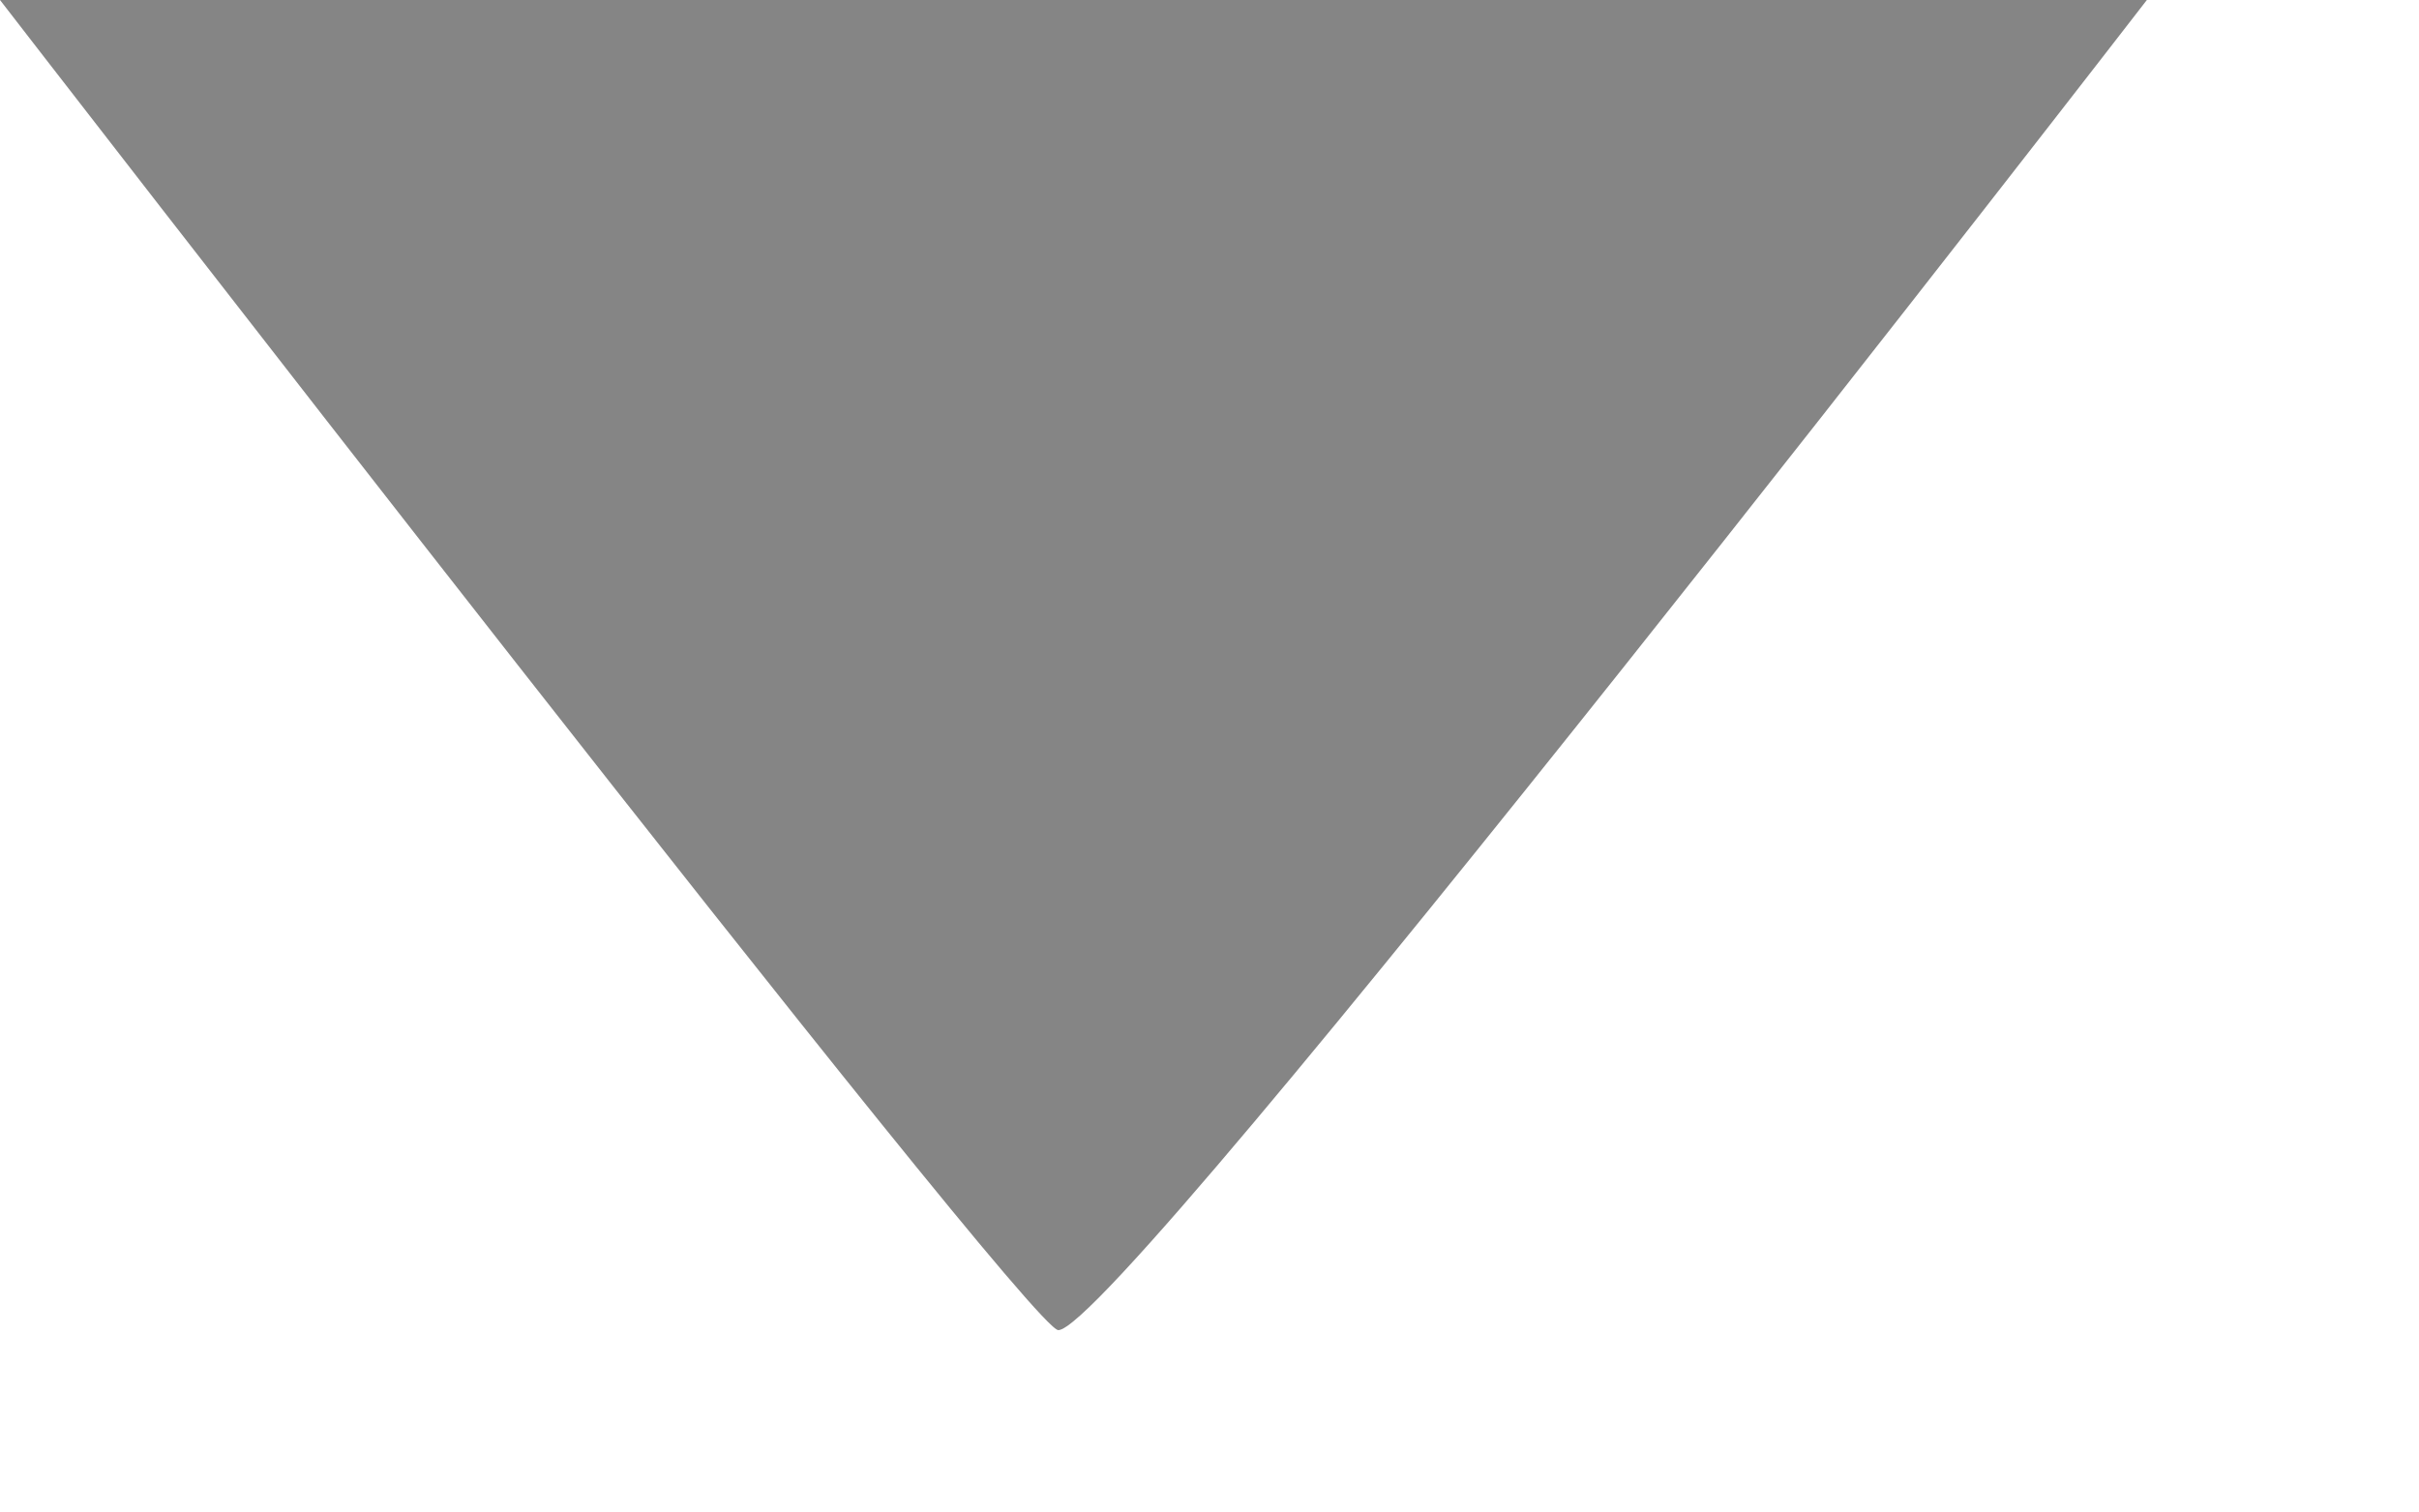
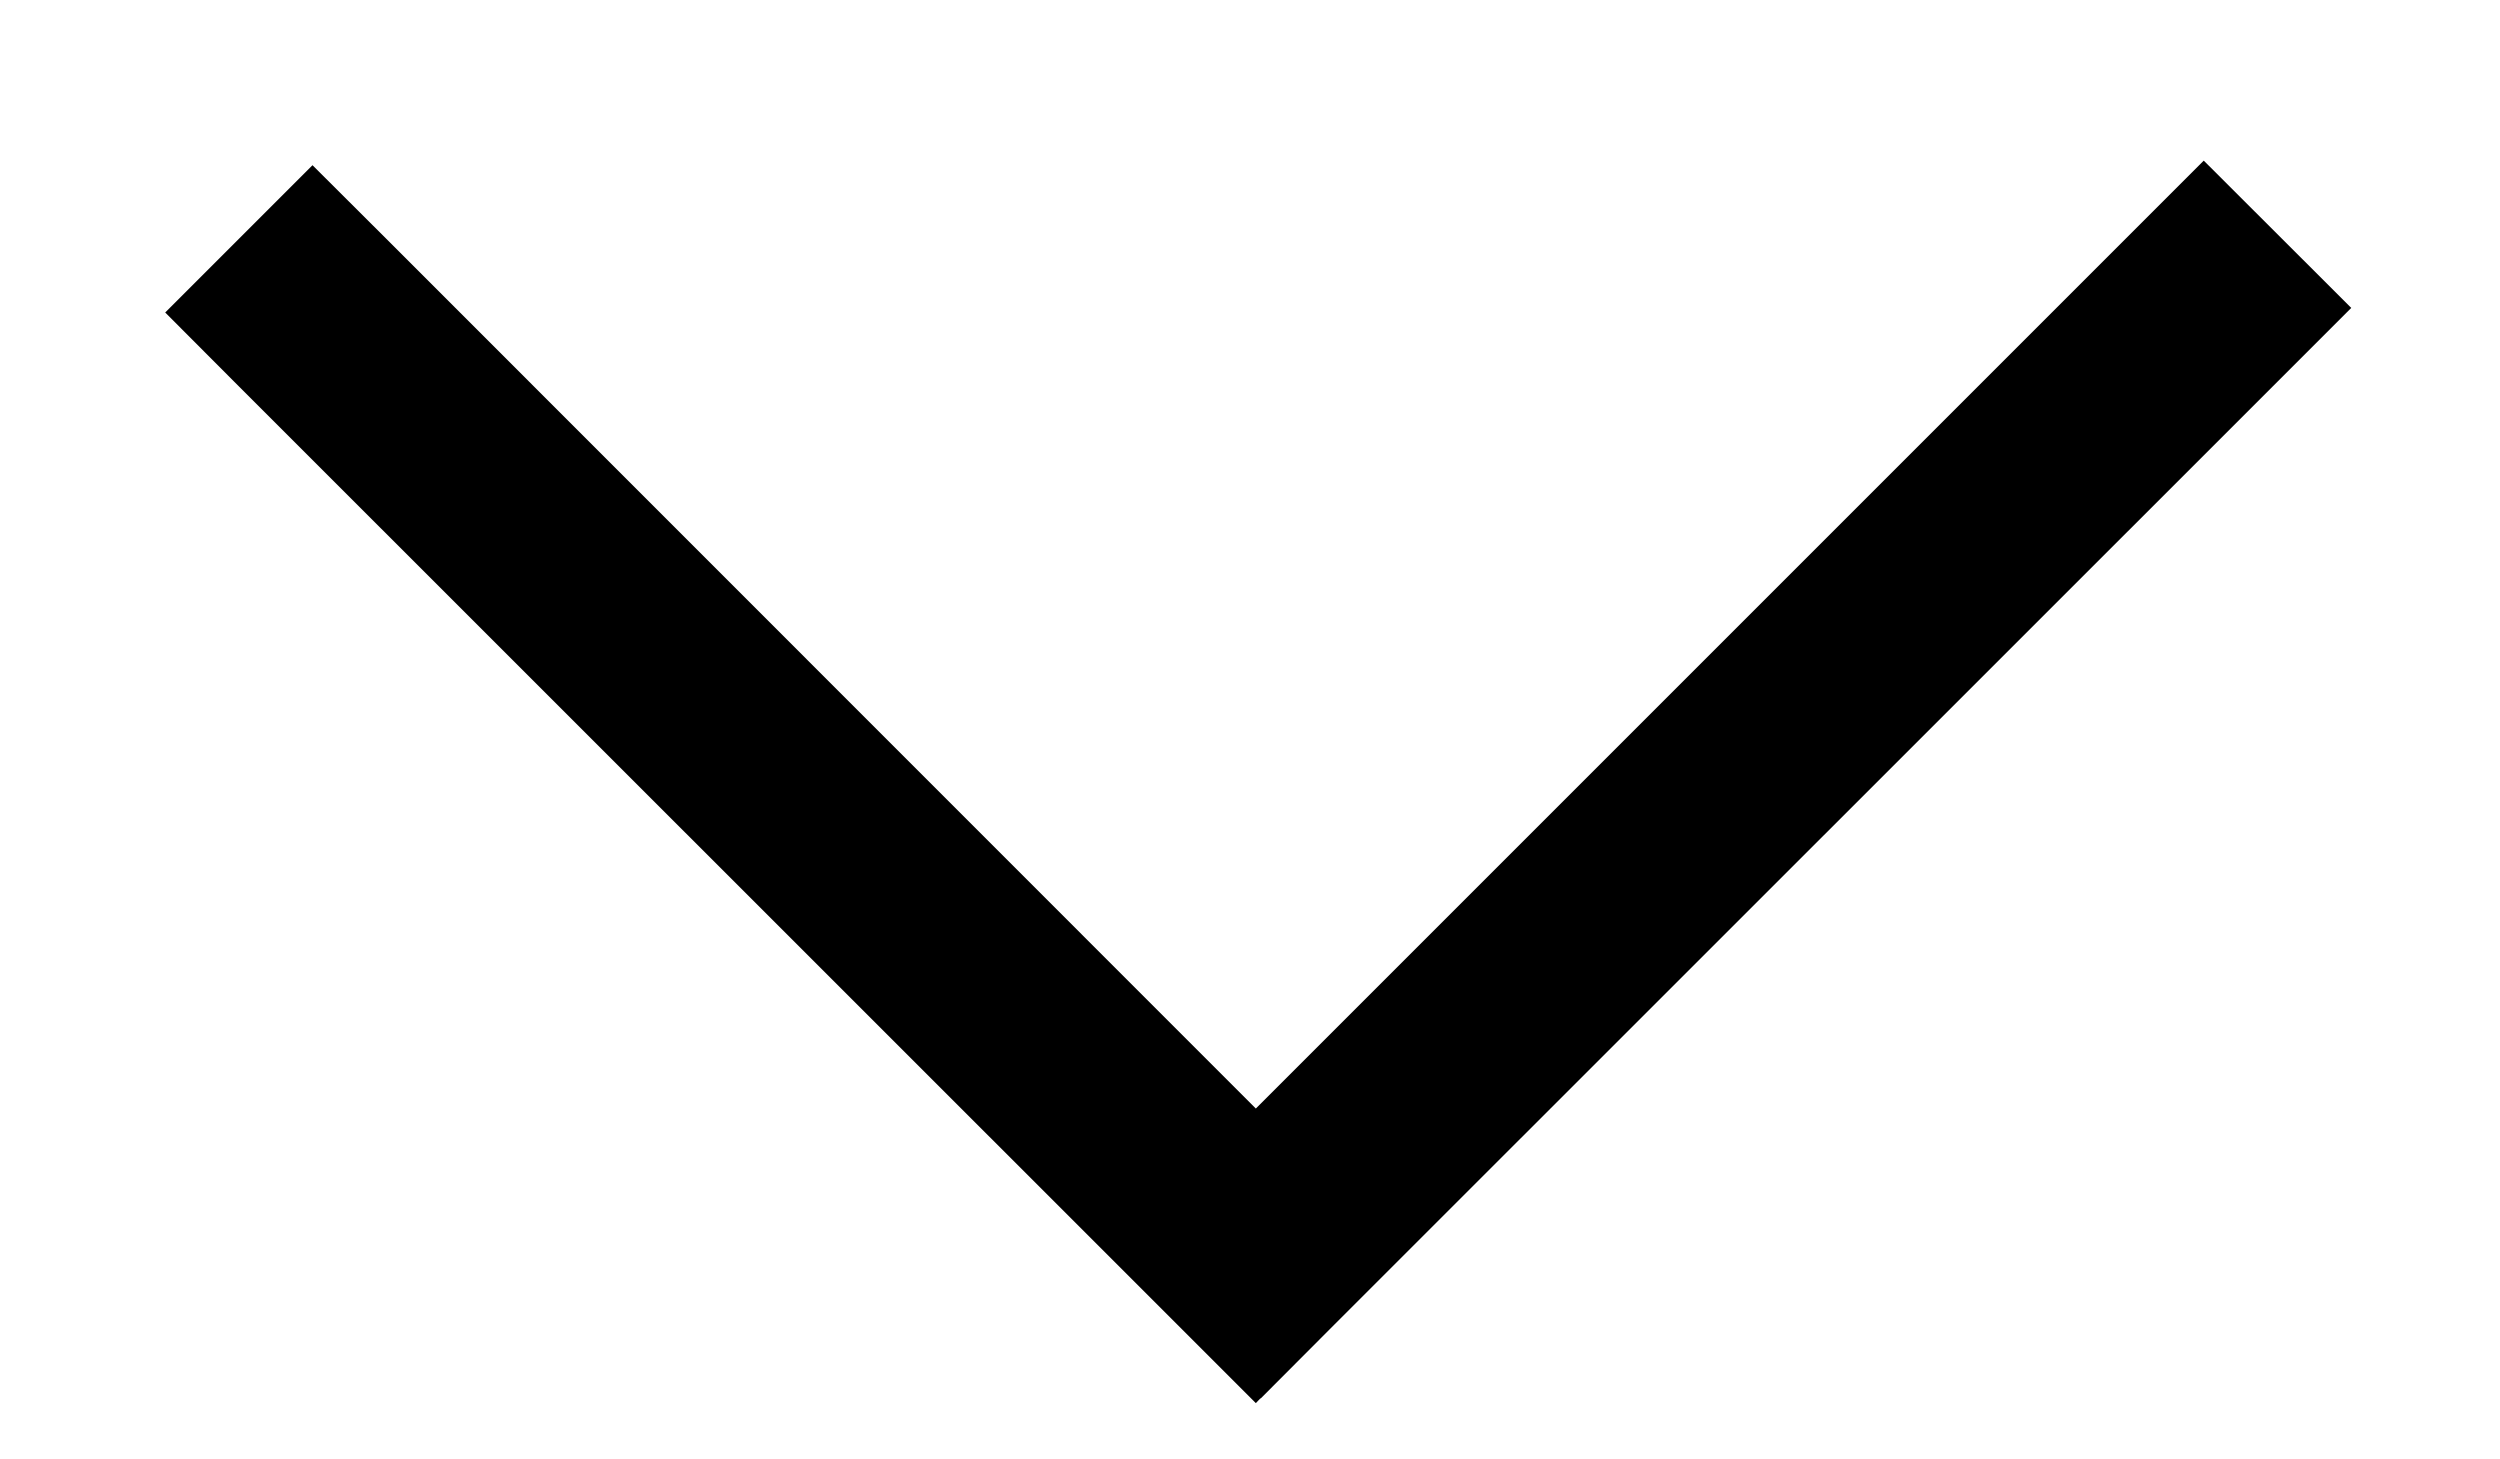
- <svg xmlns="http://www.w3.org/2000/svg" version="1.1" id="Layer_1" width="8px" height="5px" viewBox="0 0 8 5" enable-background="new 0 0 8 5" xml:space="preserve">
-   <path fill="#858585" d="M0,0c0,0,3.4,4.4,3.5,4.4C3.7,4.4,7.1,0,7.1,0H0z" />
+ <svg xmlns="http://www.w3.org/2000/svg" width="12px" height="7px" viewBox="0 0 12 7" version="1.1">
+   <g stroke="none" stroke-width="1" fill="none">
+     <path d="M6.05,6.712 L6.028,6.735 L5.674,6.381 L1.146,1.854 L0.793,1.5 L1.5,0.793 L1.854,1.146 L6.028,5.321 L10.225,1.124 L10.578,0.771 L11.286,1.478 L10.932,1.832 L6.404,6.359 L6.051,6.713 L6.05,6.712 Z" fill="#000" />
+   </g>
</svg>
